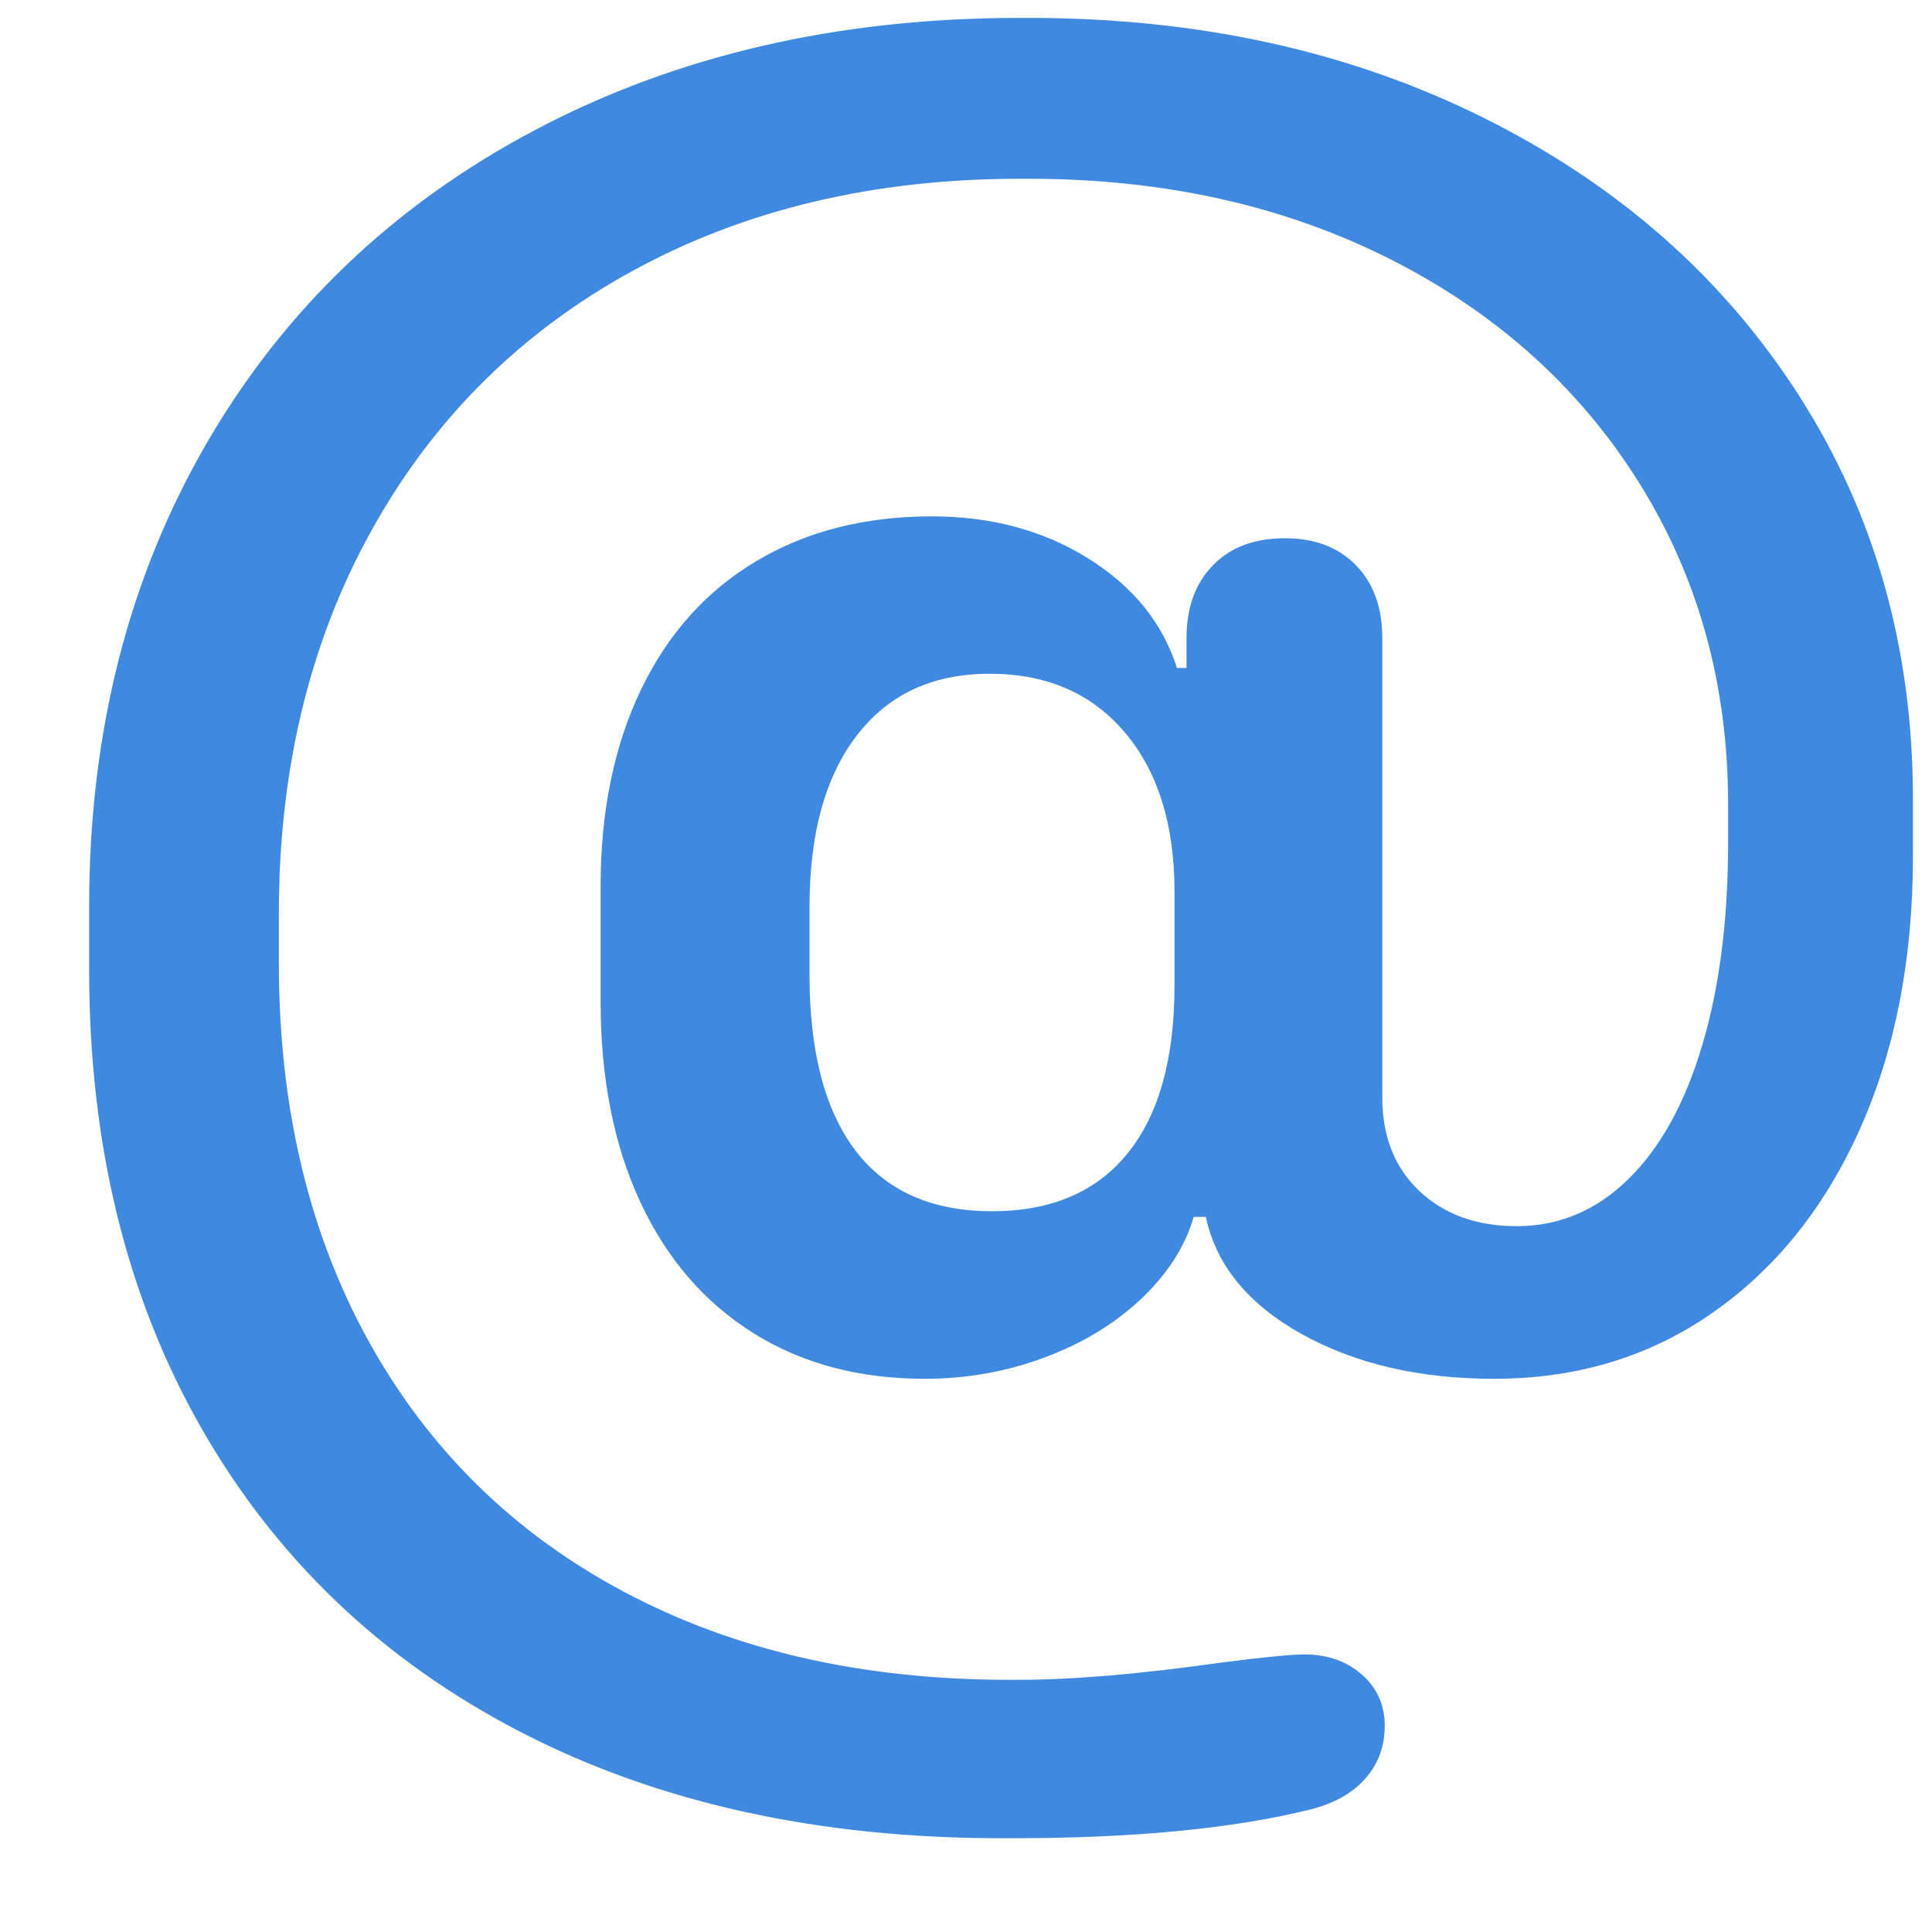
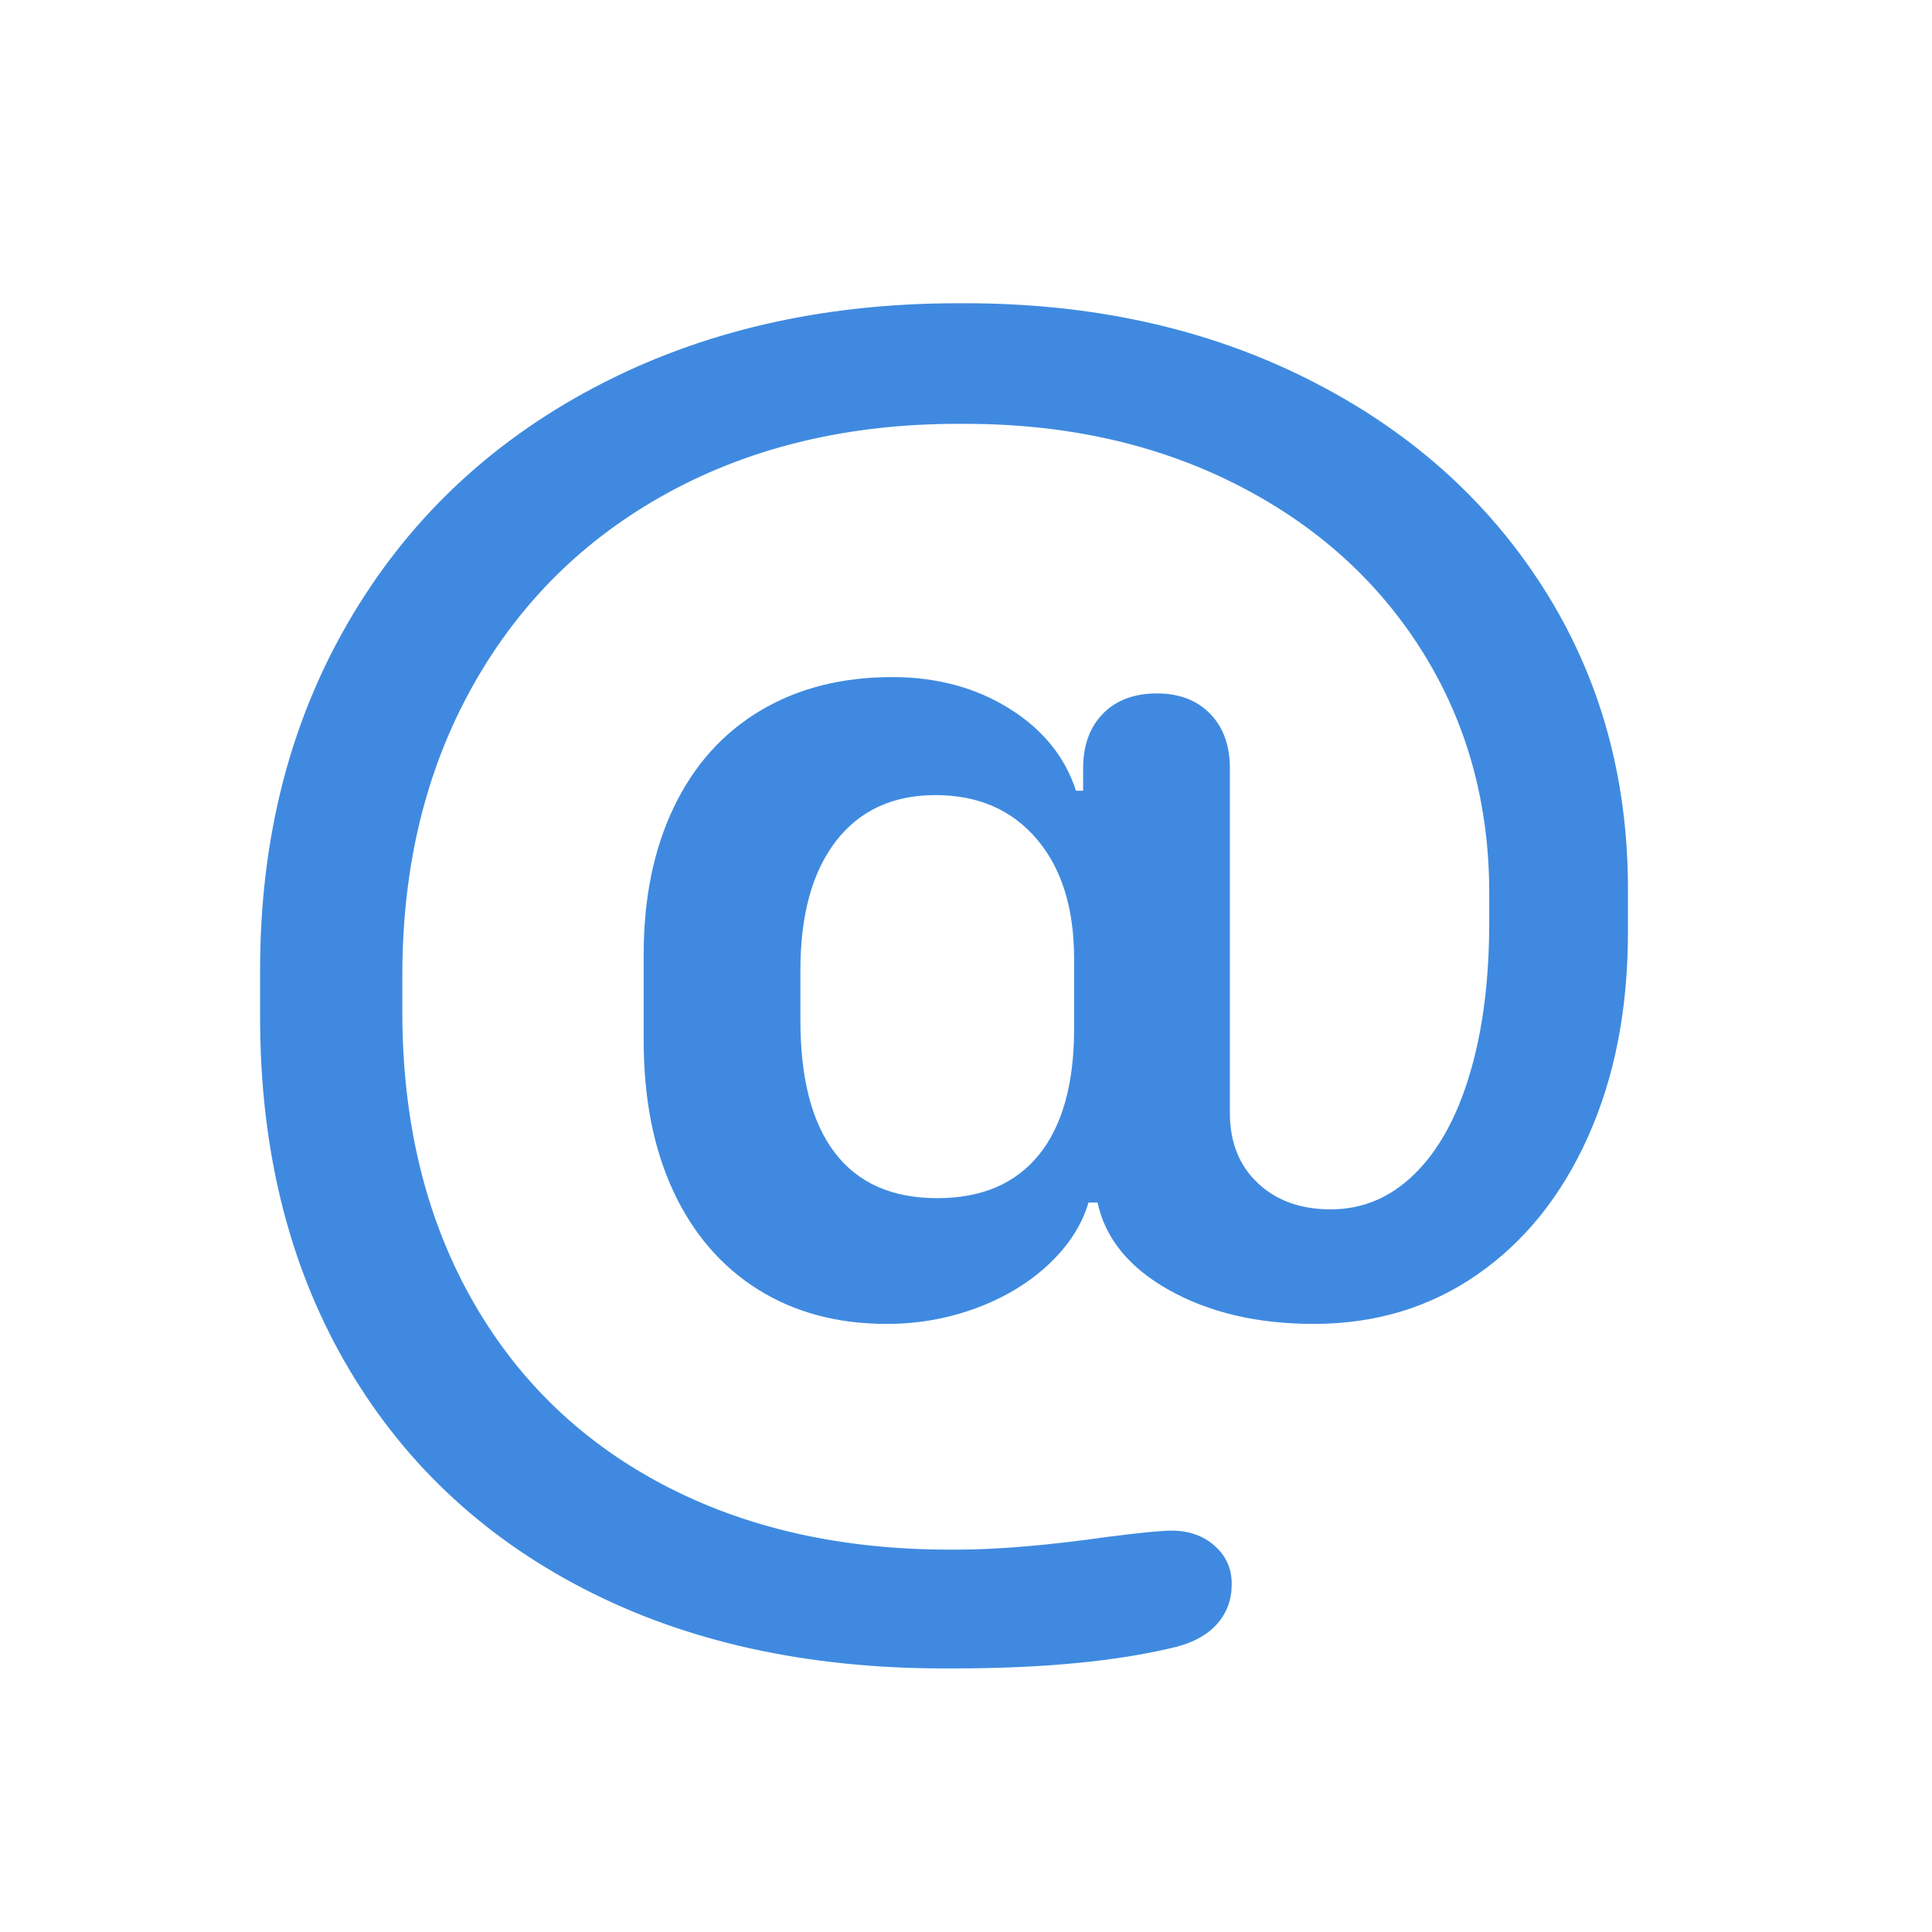
- <svg xmlns="http://www.w3.org/2000/svg" width="15px" height="15px" viewBox="0 0 15 15" version="1.1">
-   <g id="Page-1" stroke="none" stroke-width="1" fill="none" fill-rule="evenodd">
-     <g id="Messages-(Actions---Dialog)" transform="translate(-1162, -190)">
-       <g id="InfoBar" transform="translate(1140, 0)">
-         <g id="Information" transform="translate(20, 96)">
-           <g id="Icons/ic-email" transform="translate(0, 91)">
-             <rect id="Rectangle" x="0" y="0" width="20" height="20" />
-             <g id="mention_outline_28" transform="translate(2.5, 2.5)" fill="#3F8AE0">
-               <path d="M7.277,14.772 C5.848,14.772 4.6,14.496 3.534,13.943 C2.468,13.39 1.645,12.605 1.064,11.589 C0.483,10.572 0.192,9.386 0.192,8.031 L0.192,7.541 C0.192,6.191 0.495,4.994 1.101,3.947 C1.707,2.901 2.559,2.088 3.655,1.509 C4.752,0.929 6.006,0.639 7.417,0.639 L7.491,0.639 C8.809,0.639 9.988,0.899 11.029,1.42 C12.07,1.94 12.884,2.659 13.471,3.577 C14.059,4.496 14.352,5.538 14.352,6.703 L14.352,7.148 C14.352,7.945 14.215,8.649 13.942,9.262 C13.669,9.874 13.286,10.351 12.795,10.693 C12.305,11.035 11.739,11.205 11.099,11.205 C10.521,11.205 10.024,11.089 9.607,10.858 C9.191,10.626 8.942,10.323 8.862,9.948 L8.768,9.948 C8.7,10.18 8.563,10.393 8.358,10.586 C8.153,10.779 7.903,10.931 7.608,11.04 C7.313,11.15 7.003,11.205 6.68,11.205 C6.171,11.205 5.726,11.087 5.347,10.849 C4.968,10.611 4.676,10.272 4.471,9.832 C4.266,9.392 4.163,8.872 4.163,8.272 L4.163,7.38 C4.163,6.798 4.268,6.29 4.476,5.856 C4.684,5.422 4.982,5.089 5.371,4.857 C5.759,4.625 6.214,4.509 6.736,4.509 C7.196,4.509 7.6,4.618 7.948,4.835 C8.296,5.052 8.526,5.335 8.638,5.686 L8.712,5.686 L8.712,5.454 C8.712,5.217 8.781,5.028 8.918,4.888 C9.054,4.748 9.241,4.679 9.477,4.679 C9.707,4.679 9.89,4.748 10.027,4.888 C10.164,5.028 10.232,5.217 10.232,5.454 L10.232,9.021 C10.232,9.324 10.328,9.566 10.521,9.748 C10.714,9.929 10.965,10.02 11.276,10.02 C11.605,10.02 11.894,9.898 12.143,9.654 C12.392,9.41 12.583,9.064 12.716,8.615 C12.85,8.166 12.917,7.642 12.917,7.041 L12.917,6.747 C12.917,5.814 12.685,4.979 12.222,4.242 C11.759,3.505 11.116,2.928 10.293,2.512 C9.469,2.096 8.535,1.888 7.491,1.888 L7.417,1.888 C6.286,1.888 5.285,2.126 4.415,2.601 C3.545,3.077 2.869,3.747 2.388,4.612 C1.906,5.477 1.665,6.471 1.665,7.594 L1.665,7.978 C1.665,9.095 1.898,10.075 2.364,10.916 C2.83,11.757 3.491,12.405 4.345,12.859 C5.2,13.314 6.196,13.542 7.333,13.542 L7.407,13.542 C7.83,13.542 8.355,13.497 8.983,13.408 C9.312,13.366 9.527,13.345 9.626,13.345 C9.806,13.345 9.955,13.397 10.073,13.501 C10.192,13.605 10.251,13.738 10.251,13.898 C10.251,14.059 10.201,14.195 10.101,14.308 C10.002,14.421 9.859,14.502 9.673,14.549 C9.07,14.698 8.299,14.772 7.361,14.772 L7.277,14.772 Z M5.785,8.067 C5.785,8.667 5.905,9.123 6.144,9.436 C6.384,9.748 6.736,9.904 7.202,9.904 C7.662,9.904 8.013,9.754 8.256,9.453 C8.498,9.153 8.619,8.718 8.619,8.147 L8.619,7.425 C8.619,6.902 8.49,6.489 8.232,6.185 C7.975,5.882 7.625,5.731 7.184,5.731 C6.742,5.731 6.399,5.89 6.154,6.208 C5.908,6.526 5.785,6.97 5.785,7.541 L5.785,8.067 Z" id="Shape" />
-             </g>
-           </g>
-         </g>
+ <svg xmlns="http://www.w3.org/2000/svg" width="24px" height="24px" viewBox="0 0 24 24" version="1.1">
+   <g id="Icons/ic-email_1" stroke="none" stroke-width="1" fill="none" fill-rule="evenodd">
+     <g id="Icons/ic-email">
+       <rect id="Rectangle" x="0" y="0" width="24" height="24" />
+       <g id="mention_outline_28" transform="translate(3, 3)" fill="#3F8AE0">
+         <path d="M8.732,17.726 C7.017,17.726 5.52,17.395 4.241,16.731 C2.962,16.068 1.974,15.126 1.277,13.907 C0.58,12.687 0.231,11.264 0.231,9.637 L0.231,9.049 C0.231,7.43 0.594,5.992 1.322,4.737 C2.049,3.481 3.07,2.506 4.387,1.811 C5.703,1.115 7.207,0.767 8.9,0.767 L8.99,0.767 C10.571,0.767 11.986,1.079 13.235,1.704 C14.484,2.328 15.461,3.191 16.165,4.293 C16.87,5.395 17.223,6.645 17.223,8.043 L17.223,8.578 C17.223,9.534 17.059,10.379 16.73,11.114 C16.402,11.849 15.944,12.421 15.354,12.831 C14.765,13.241 14.087,13.446 13.319,13.446 C12.625,13.446 12.028,13.307 11.529,13.029 C11.029,12.751 10.731,12.387 10.634,11.938 L10.522,11.938 C10.44,12.216 10.276,12.471 10.03,12.703 C9.784,12.935 9.484,13.117 9.129,13.249 C8.775,13.38 8.404,13.446 8.016,13.446 C7.405,13.446 6.872,13.304 6.417,13.019 C5.962,12.733 5.611,12.327 5.365,11.799 C5.119,11.271 4.996,10.647 4.996,9.926 L4.996,8.856 C4.996,8.157 5.121,7.547 5.371,7.027 C5.621,6.506 5.979,6.106 6.445,5.828 C6.911,5.55 7.457,5.411 8.084,5.411 C8.635,5.411 9.12,5.541 9.538,5.802 C9.955,6.062 10.231,6.403 10.366,6.823 L10.455,6.823 L10.455,6.545 C10.455,6.26 10.537,6.033 10.701,5.866 C10.865,5.698 11.089,5.614 11.372,5.614 C11.648,5.614 11.868,5.698 12.032,5.866 C12.196,6.033 12.278,6.26 12.278,6.545 L12.278,10.825 C12.278,11.189 12.394,11.48 12.625,11.697 C12.856,11.915 13.158,12.023 13.531,12.023 C13.926,12.023 14.273,11.877 14.571,11.585 C14.87,11.292 15.099,10.877 15.259,10.338 C15.42,9.8 15.5,9.17 15.5,8.45 L15.5,8.097 C15.5,6.977 15.222,5.975 14.667,5.09 C14.111,4.205 13.339,3.514 12.351,3.014 C11.363,2.515 10.242,2.265 8.99,2.265 L8.9,2.265 C7.543,2.265 6.342,2.551 5.298,3.121 C4.254,3.692 3.443,4.496 2.865,5.534 C2.287,6.572 1.998,7.765 1.998,9.113 L1.998,9.573 C1.998,10.914 2.278,12.089 2.837,13.099 C3.397,14.108 4.189,14.886 5.214,15.431 C6.24,15.977 7.435,16.25 8.799,16.25 L8.889,16.25 C9.396,16.25 10.026,16.196 10.779,16.089 C11.175,16.039 11.432,16.014 11.551,16.014 C11.768,16.014 11.947,16.077 12.088,16.202 C12.23,16.327 12.301,16.485 12.301,16.678 C12.301,16.87 12.241,17.034 12.122,17.17 C12.002,17.306 11.831,17.402 11.607,17.459 C10.884,17.637 9.959,17.726 8.833,17.726 L8.732,17.726 Z M6.943,9.68 C6.943,10.401 7.086,10.948 7.373,11.323 C7.66,11.697 8.084,11.884 8.643,11.884 C9.195,11.884 9.616,11.704 9.907,11.344 C10.198,10.984 10.343,10.461 10.343,9.777 L10.343,8.91 C10.343,8.282 10.188,7.786 9.879,7.423 C9.569,7.059 9.15,6.877 8.62,6.877 C8.091,6.877 7.679,7.068 7.384,7.449 C7.09,7.831 6.943,8.364 6.943,9.049 L6.943,9.68 Z" id="Shape" />
      </g>
    </g>
  </g>
</svg>
